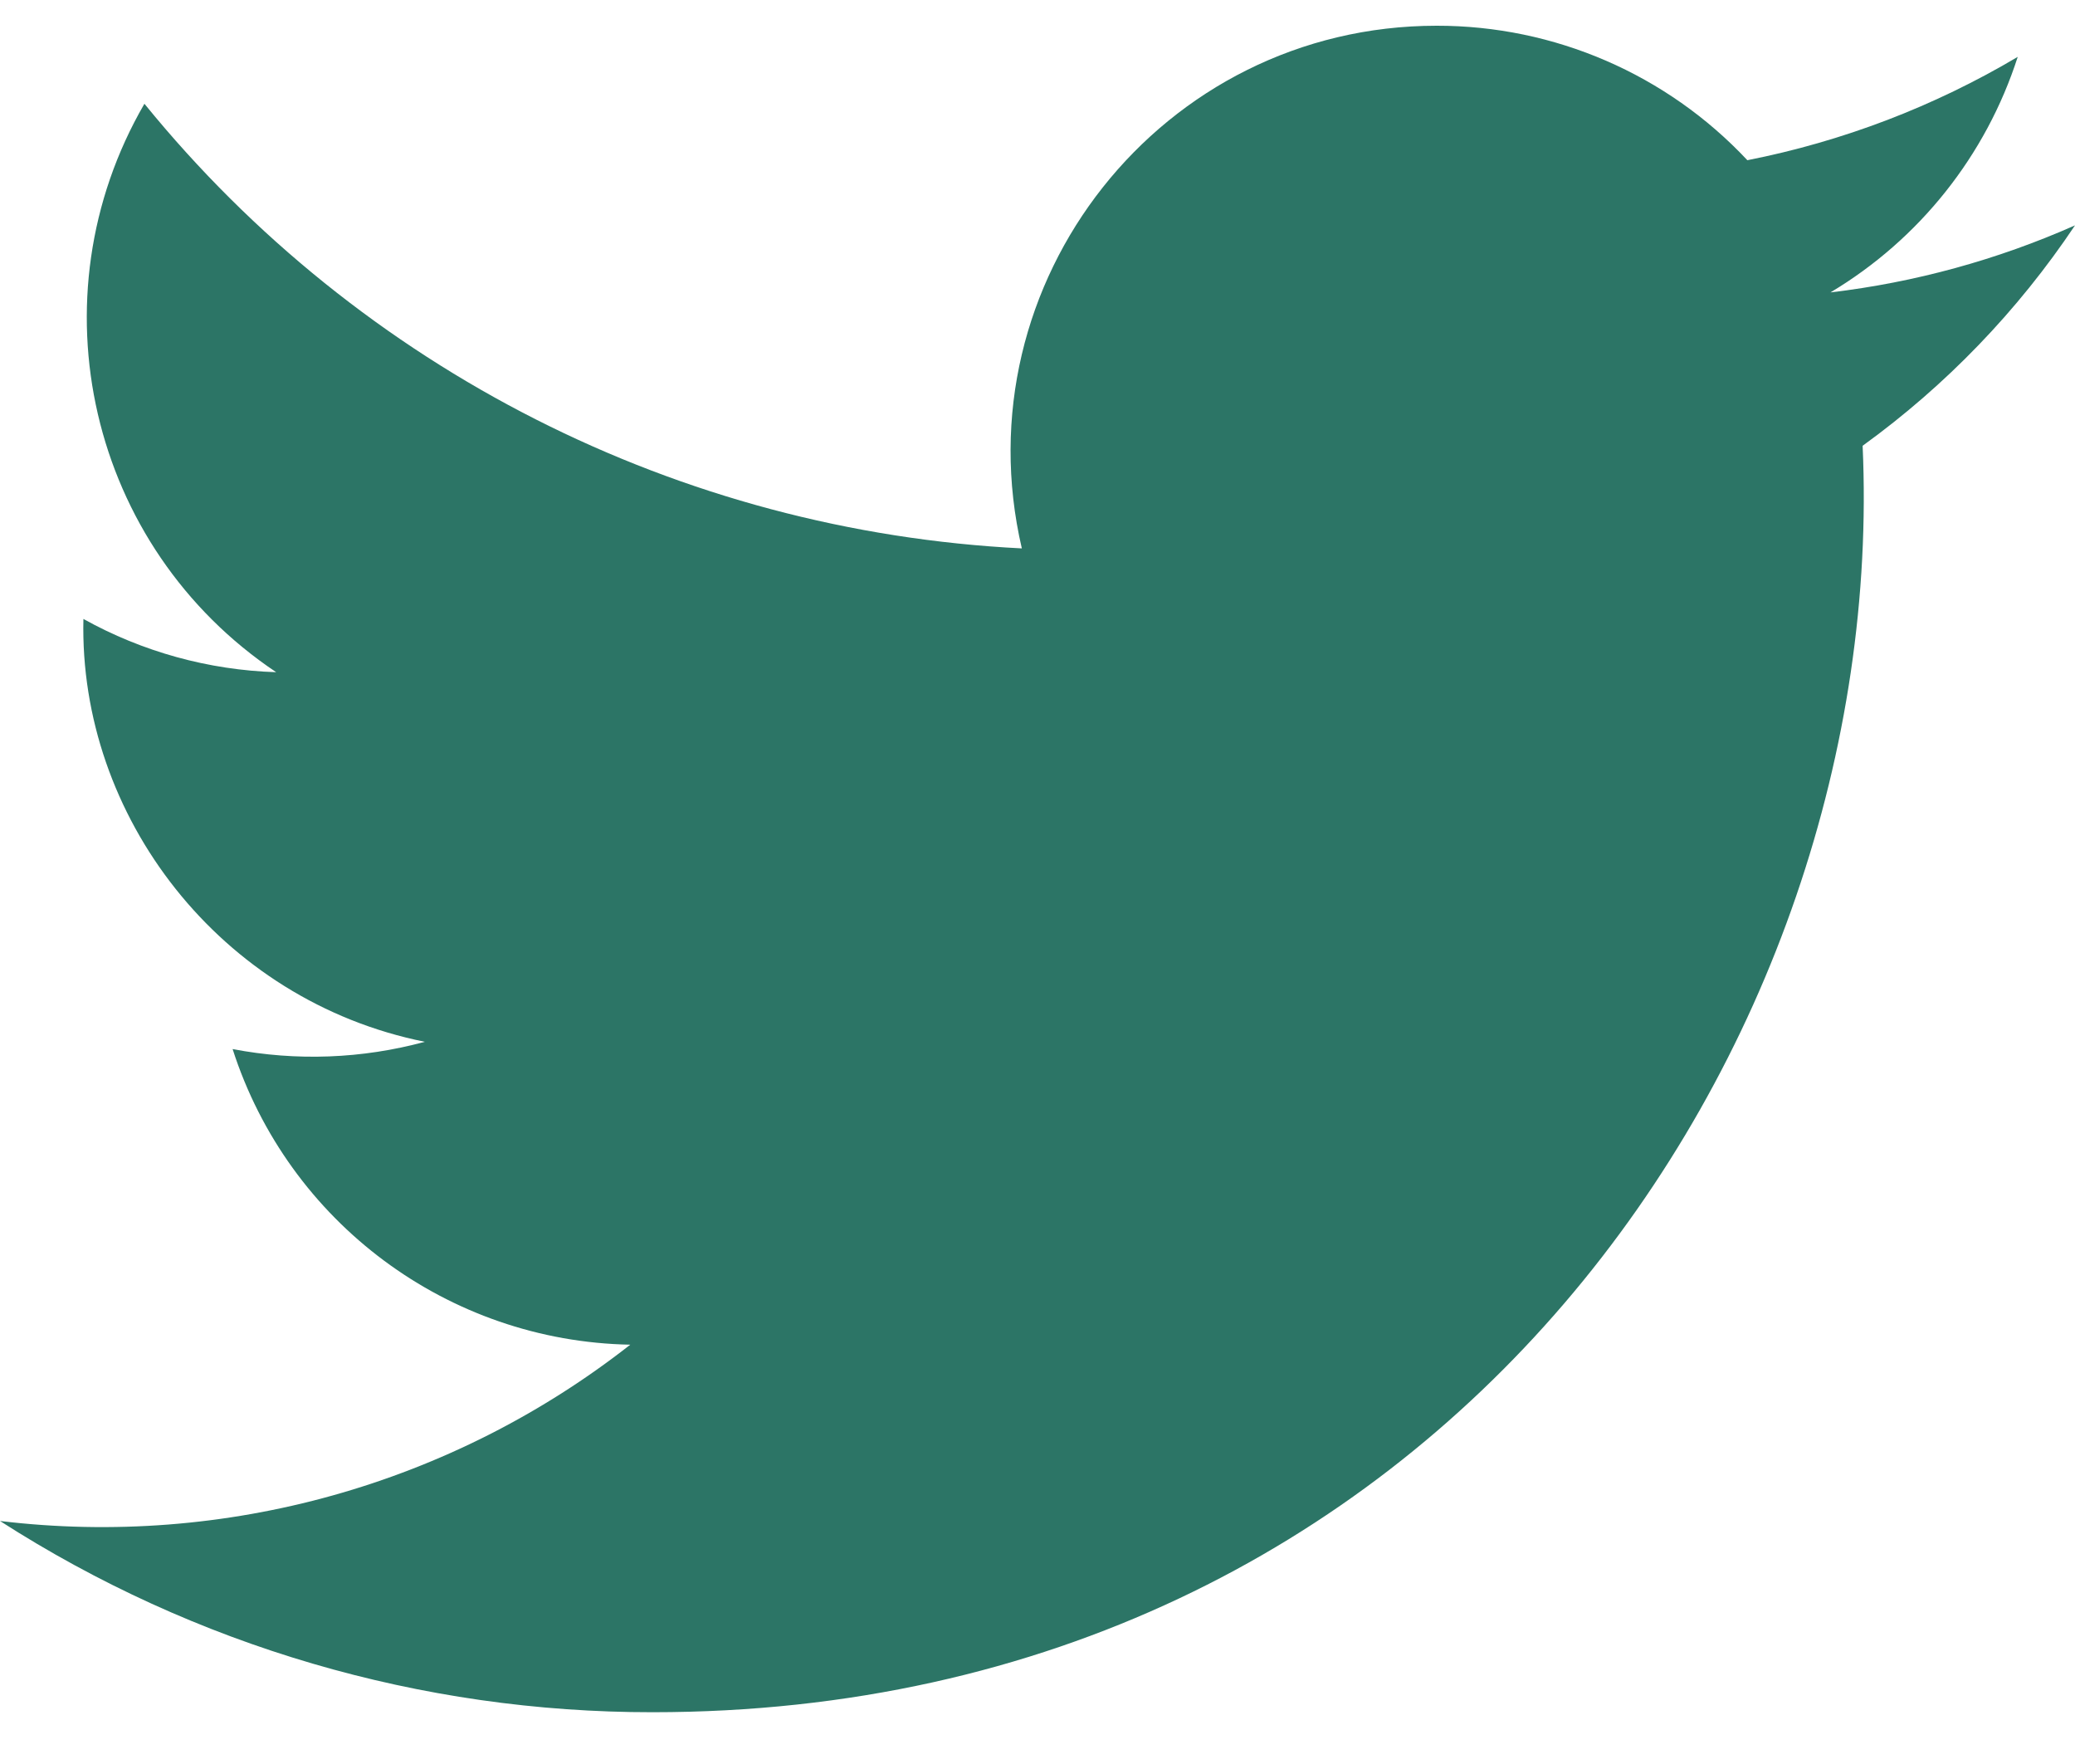
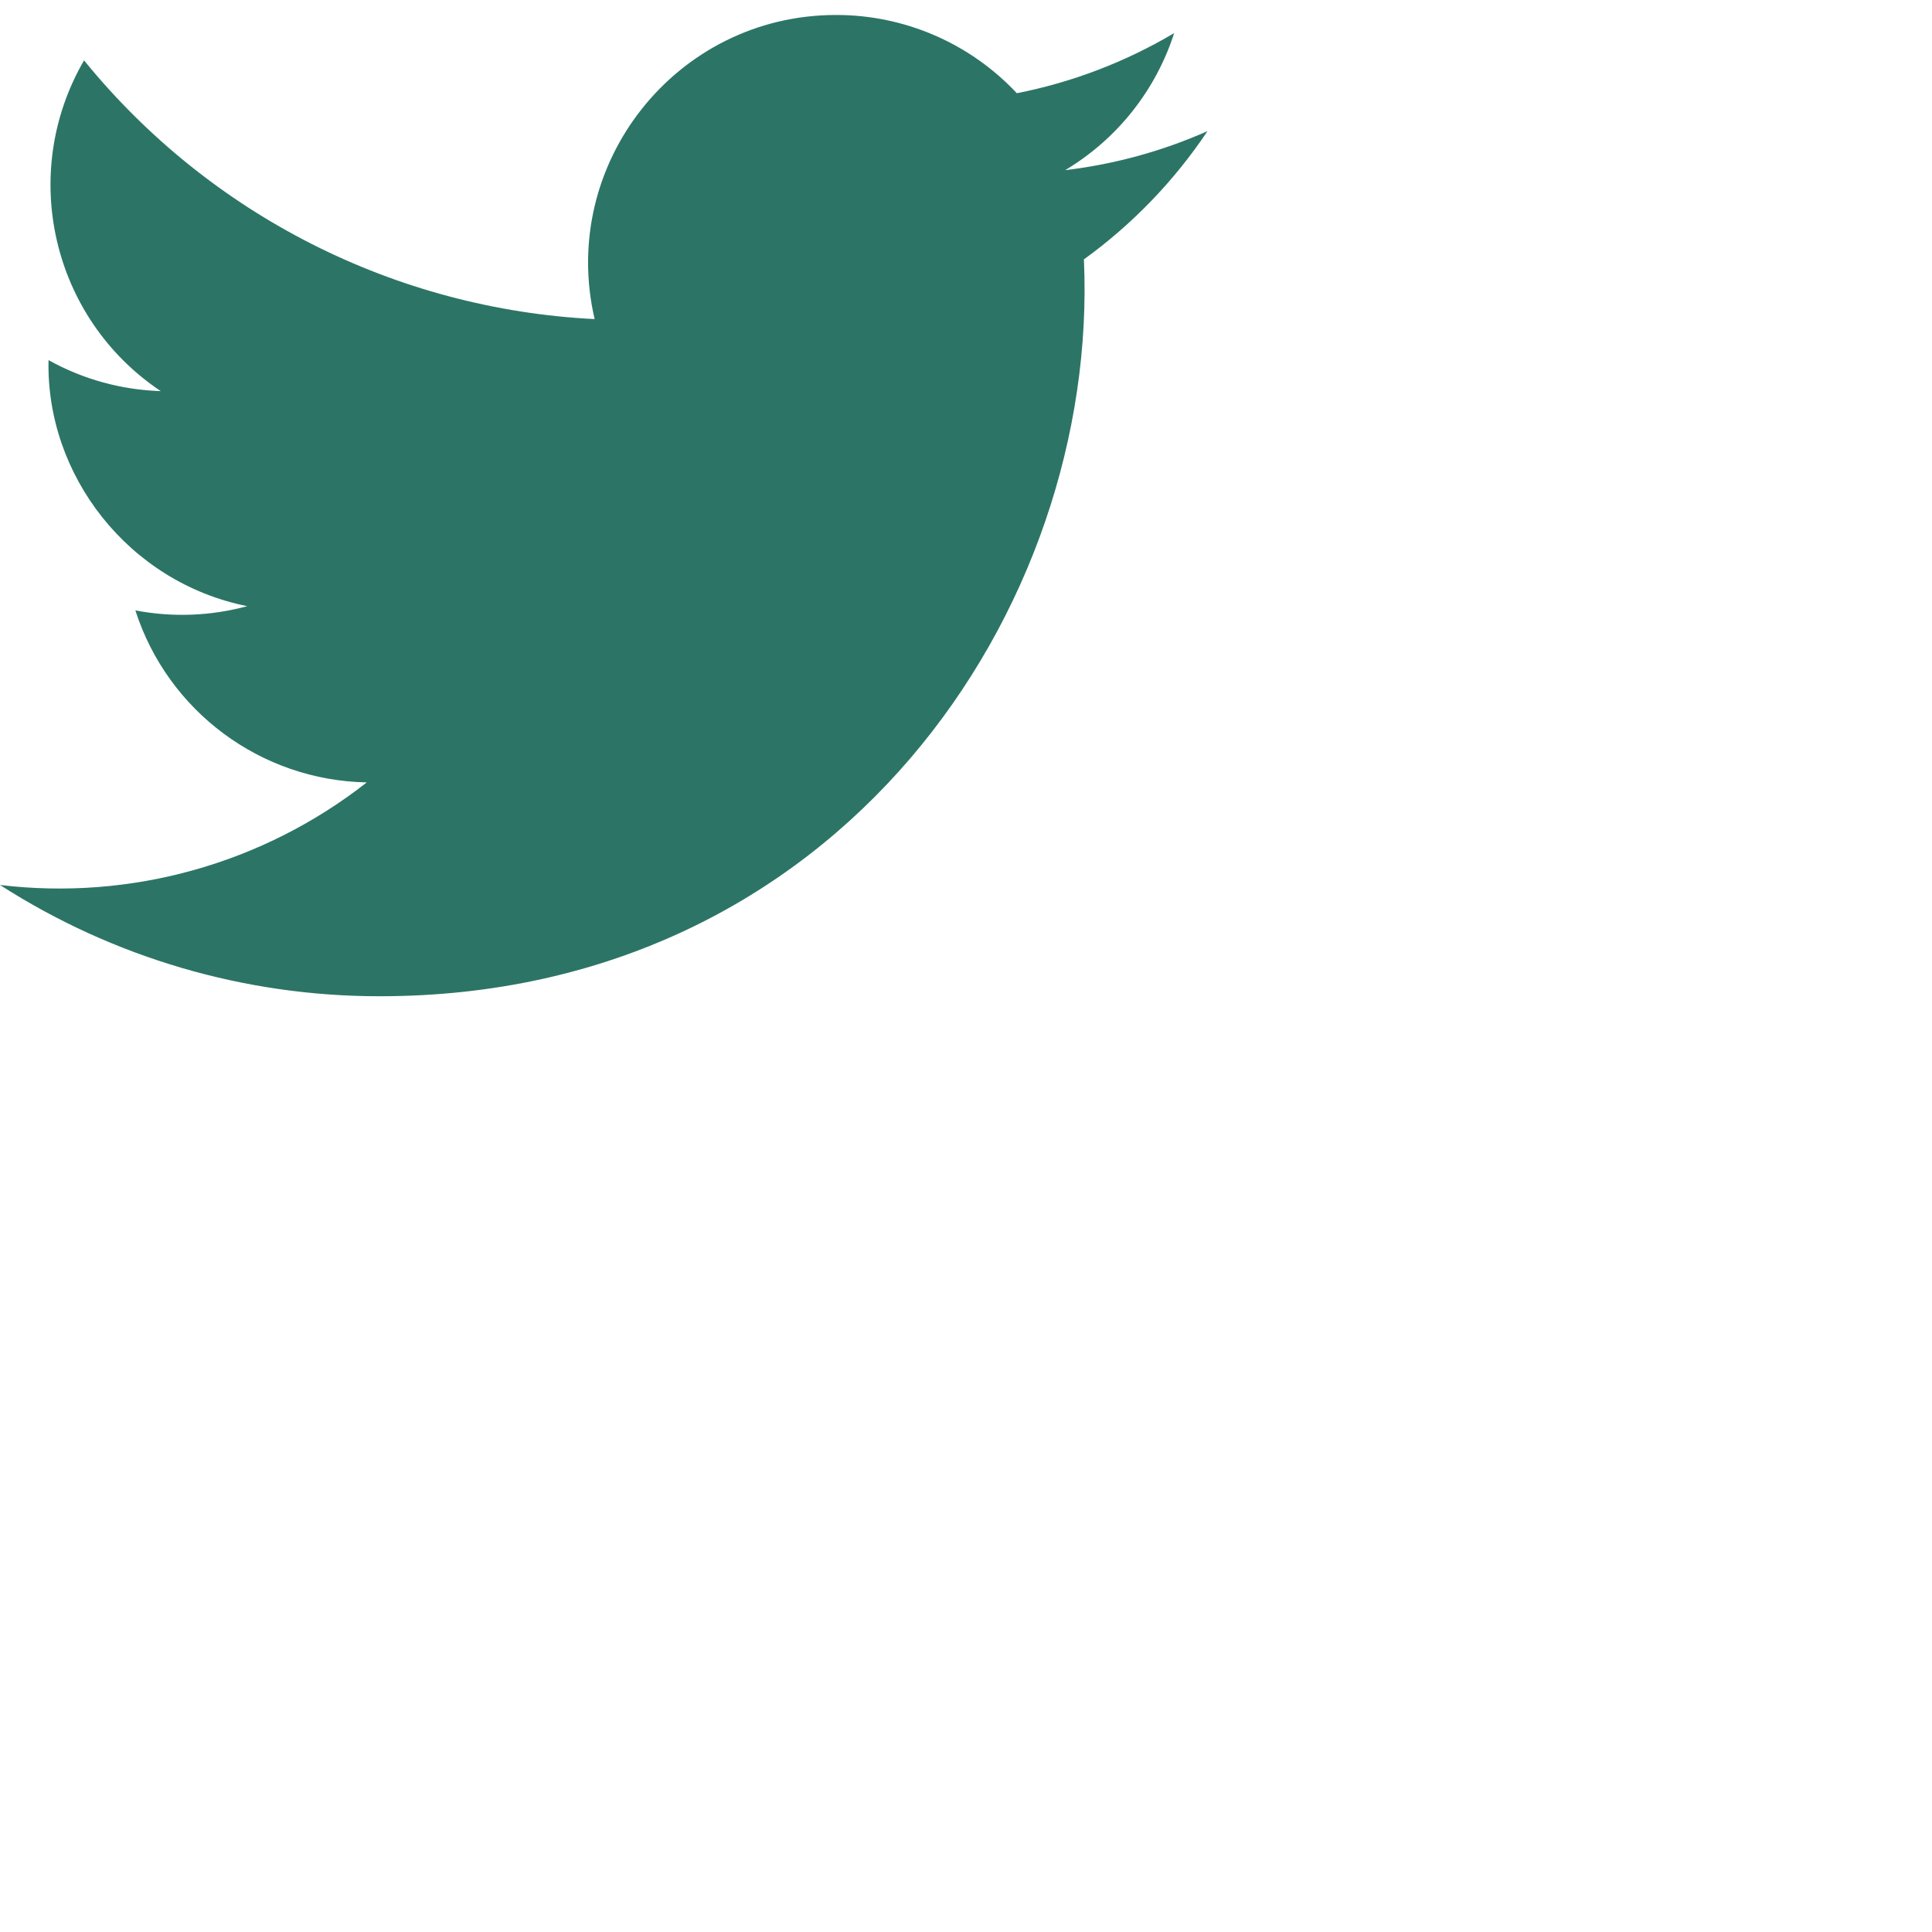
- <svg xmlns="http://www.w3.org/2000/svg" width="20" height="17">
+ <svg xmlns="http://www.w3.org/2000/svg" width="32" height="32">
  <path d="M20 2.172a8.192 8.192 0 01-2.357.646 4.11 4.11 0 001.805-2.27 8.22 8.22 0 01-2.606.996A4.096 4.096 0 0013.847.248c-2.65 0-4.596 2.472-3.998 5.037A11.648 11.648 0 011.392 1a4.109 4.109 0 001.27 5.478 4.086 4.086 0 01-1.858-.513c-.045 1.9 1.318 3.679 3.291 4.075a4.113 4.113 0 01-1.853.07 4.106 4.106 0 003.833 2.849A8.25 8.25 0 010 14.658a11.616 11.616 0 006.29 1.843c7.618 0 11.923-6.434 11.663-12.205A8.354 8.354 0 0020 2.172z" fill="#2C7566" fill-rule="nonzero" />
</svg>
